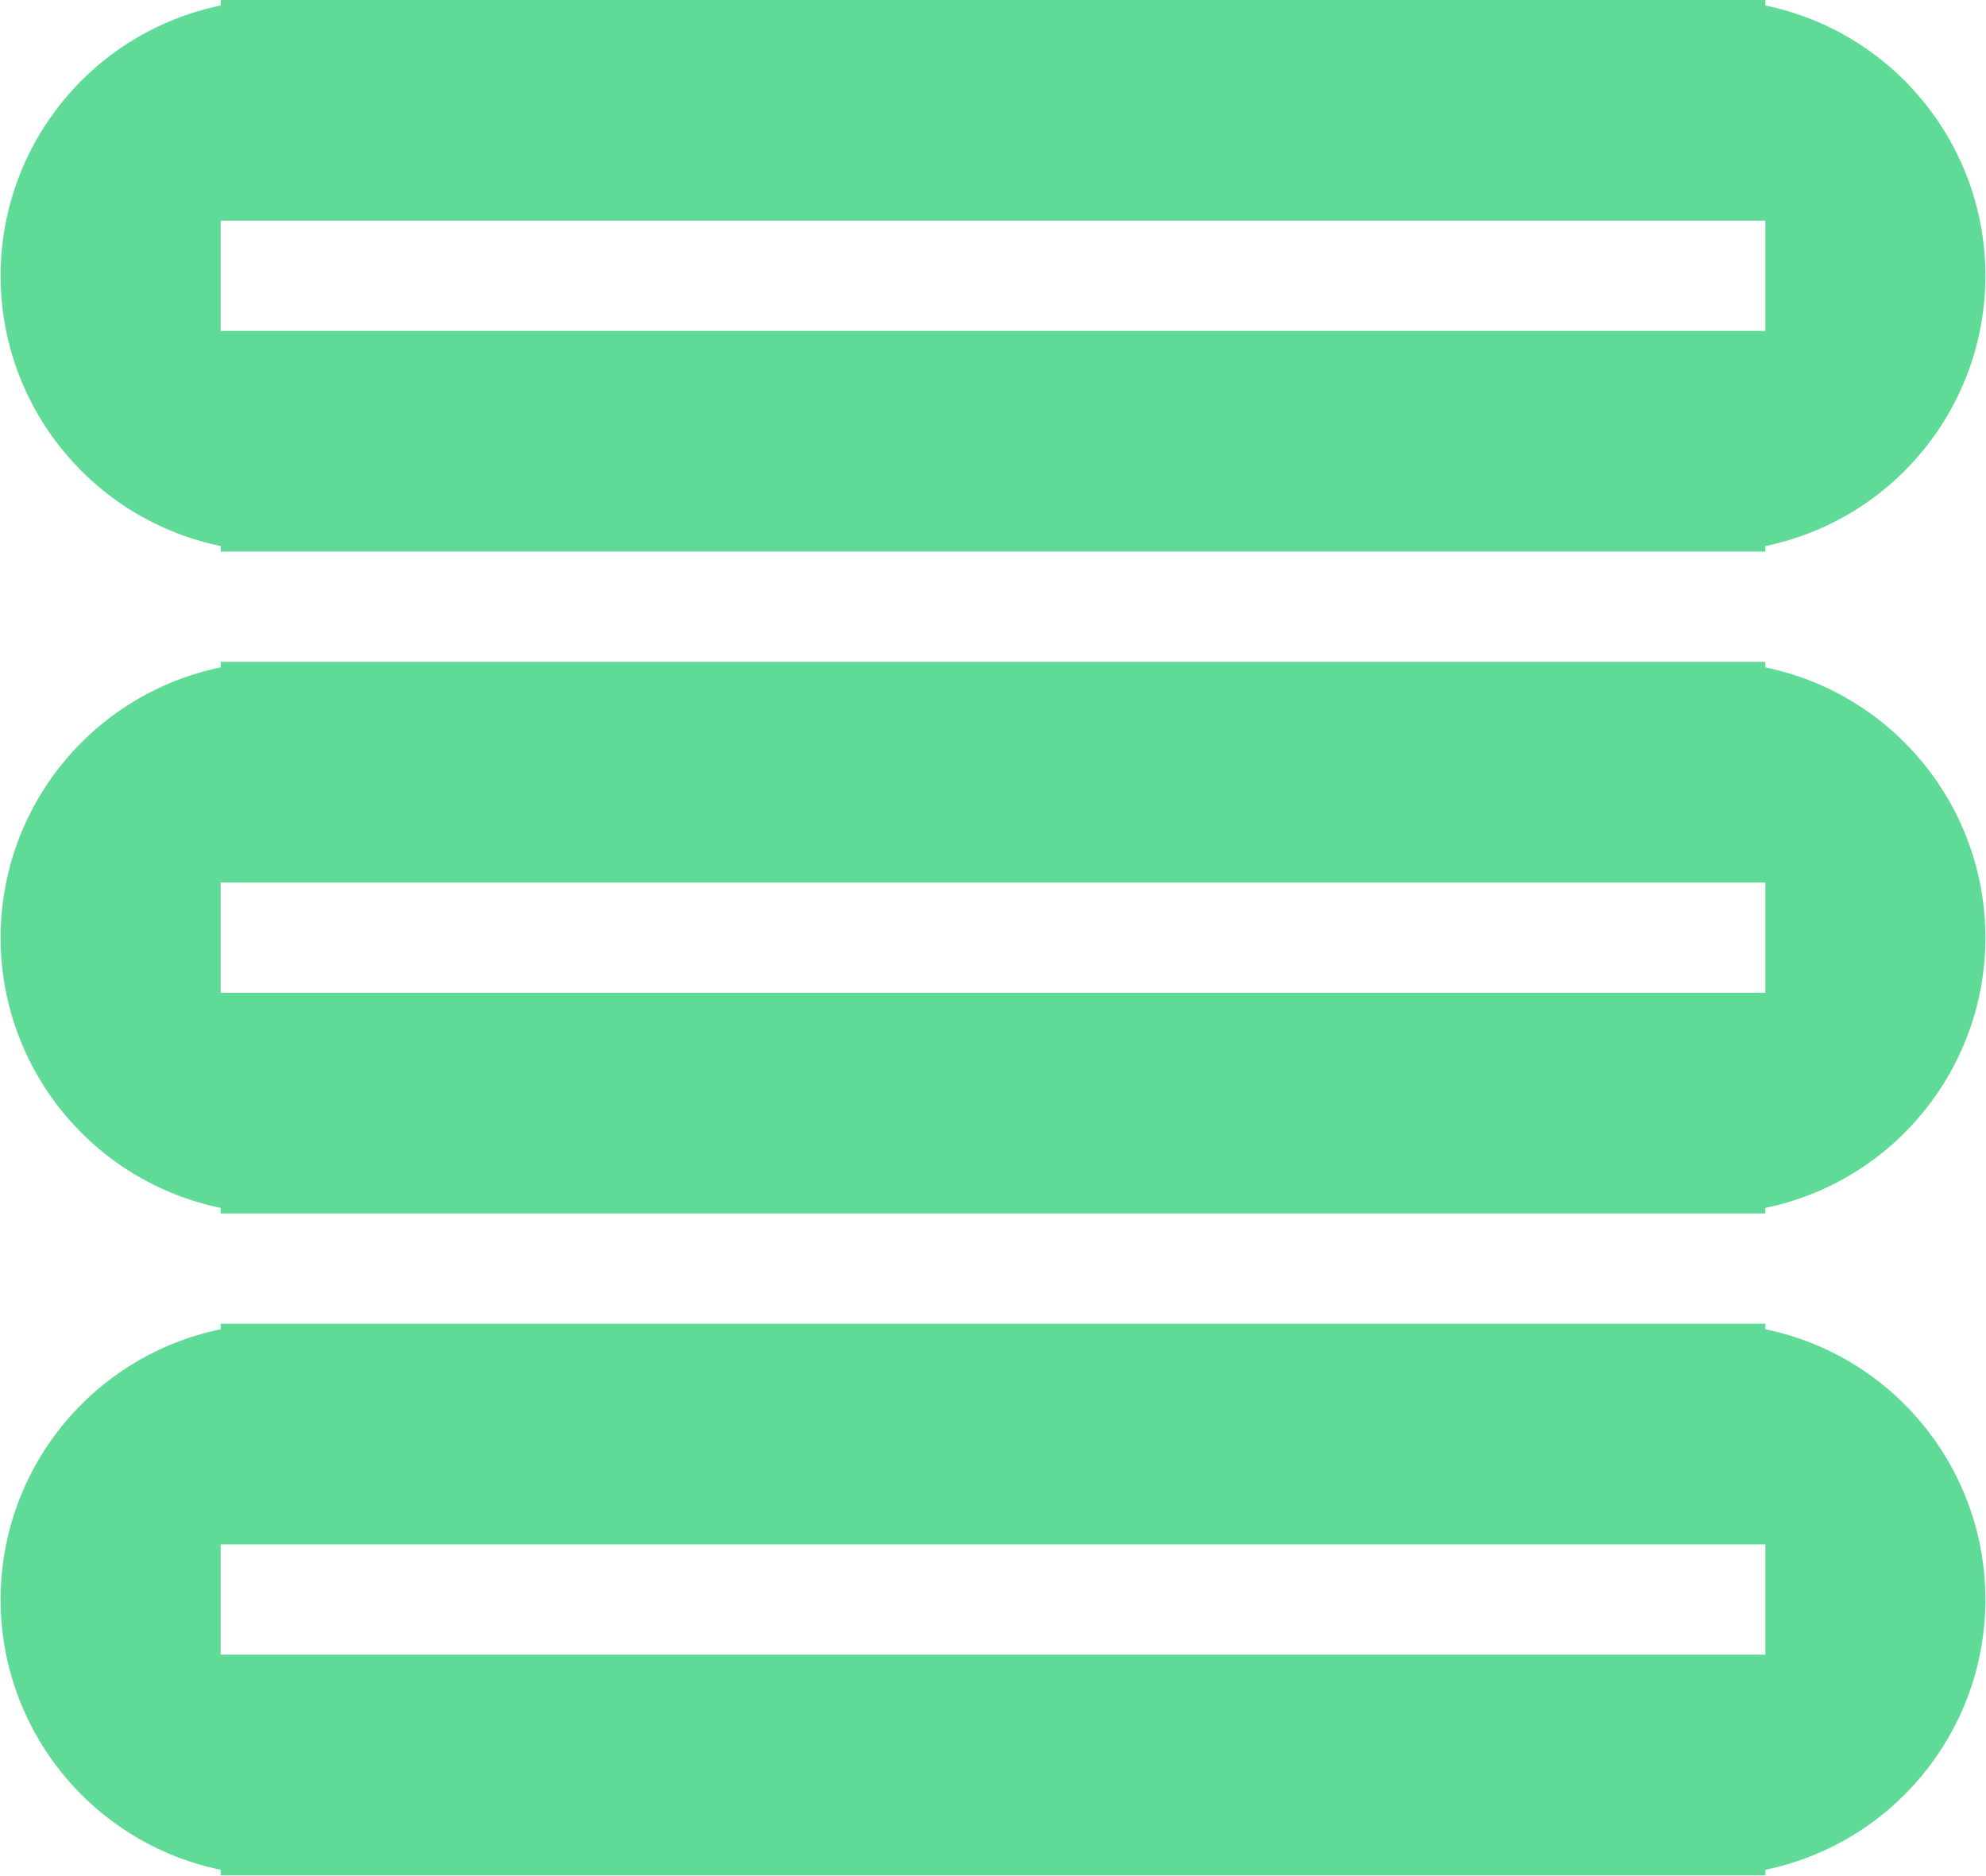
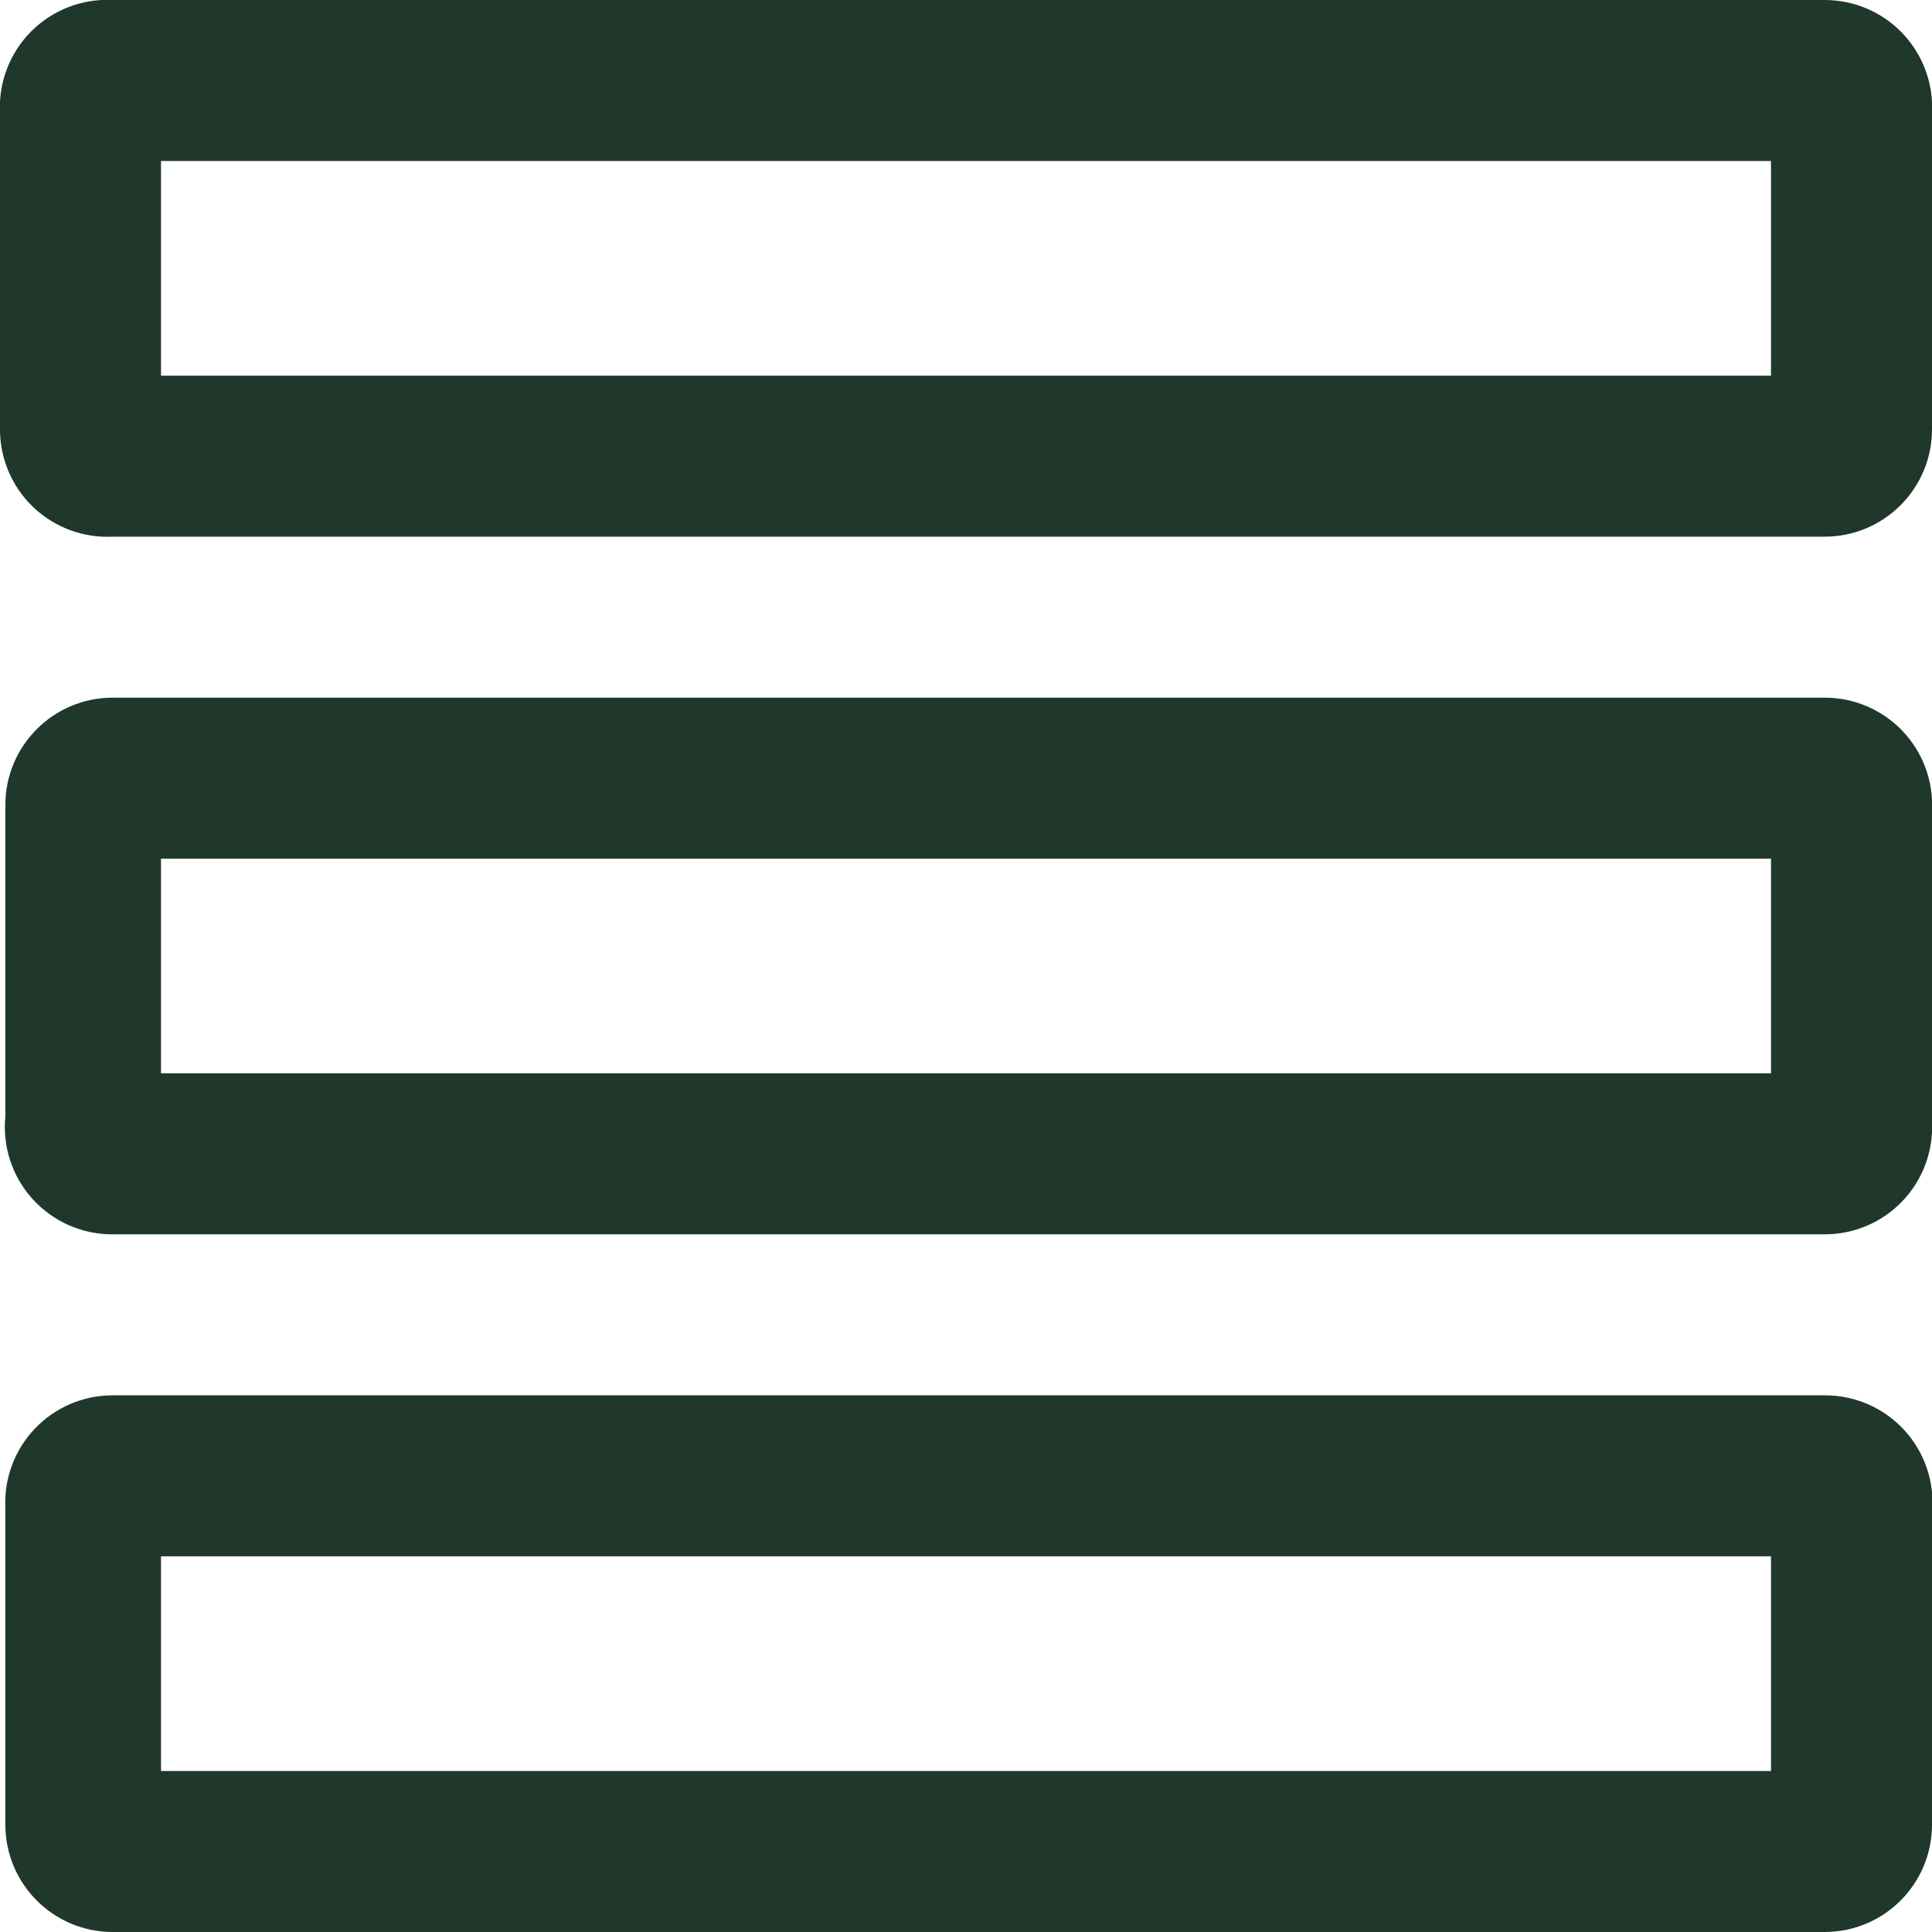
- <svg xmlns="http://www.w3.org/2000/svg" width="18" height="17">
-   <path fill="#60DB97" fill-rule="evenodd" d="M16 10.95V11H2v-.05a2.502 2.502 0 0 1 0-4.9V6h14v.05a2.502 2.502 0 0 1 0 4.9zM16 8H2v1h14V8zm0-3.05V5H2v-.05a2.502 2.502 0 0 1 0-4.9V0h14v.05a2.502 2.502 0 0 1 0 4.9zM16 2H2v1h14V2zM2 12.05V12h14v.05a2.502 2.502 0 0 1 0 4.9V17H2v-.05a2.502 2.502 0 0 1 0-4.9zM2 15h14v-1H2v1z" />
+ <svg xmlns="http://www.w3.org/2000/svg" id="b87f1650-0f9c-4def-b4d5-9388e0d3d85d" data-name="Ebene 1" viewBox="0 0 18 18">
+   <defs>
+     <style>.a7a4327d-a45c-412a-a473-0aedd6df3d8c{fill:#1f382b;}</style>
+   </defs>
+   <path class="a7a4327d-a45c-412a-a473-0aedd6df3d8c" d="M16.5,1.5v2H1.5v-2h15M17,0H1.05A1,1,0,0,0,0,1.05V4A1,1,0,0,0,1.05,5H17A1,1,0,0,0,18,4V1.05A1,1,0,0,0,17,0Z" />
+   <path class="a7a4327d-a45c-412a-a473-0aedd6df3d8c" d="M16.5,8v2H1.5V8h15M17,6.5H1.05a1,1,0,0,0-1,1v2.9A1,1,0,0,0,1.05,11.5H17A1,1,0,0,0,18,10.45V7.55A1,1,0,0,0,17,6.5Z" />
+   <path class="a7a4327d-a45c-412a-a473-0aedd6df3d8c" d="M16.5,14.5v2H1.5v-2h15M17,13H1.05a1,1,0,0,0-1,1.05V17A1,1,0,0,0,1.05,18H17A1,1,0,0,0,18,17v-2.9A1,1,0,0,0,17,13Z" />
</svg>
